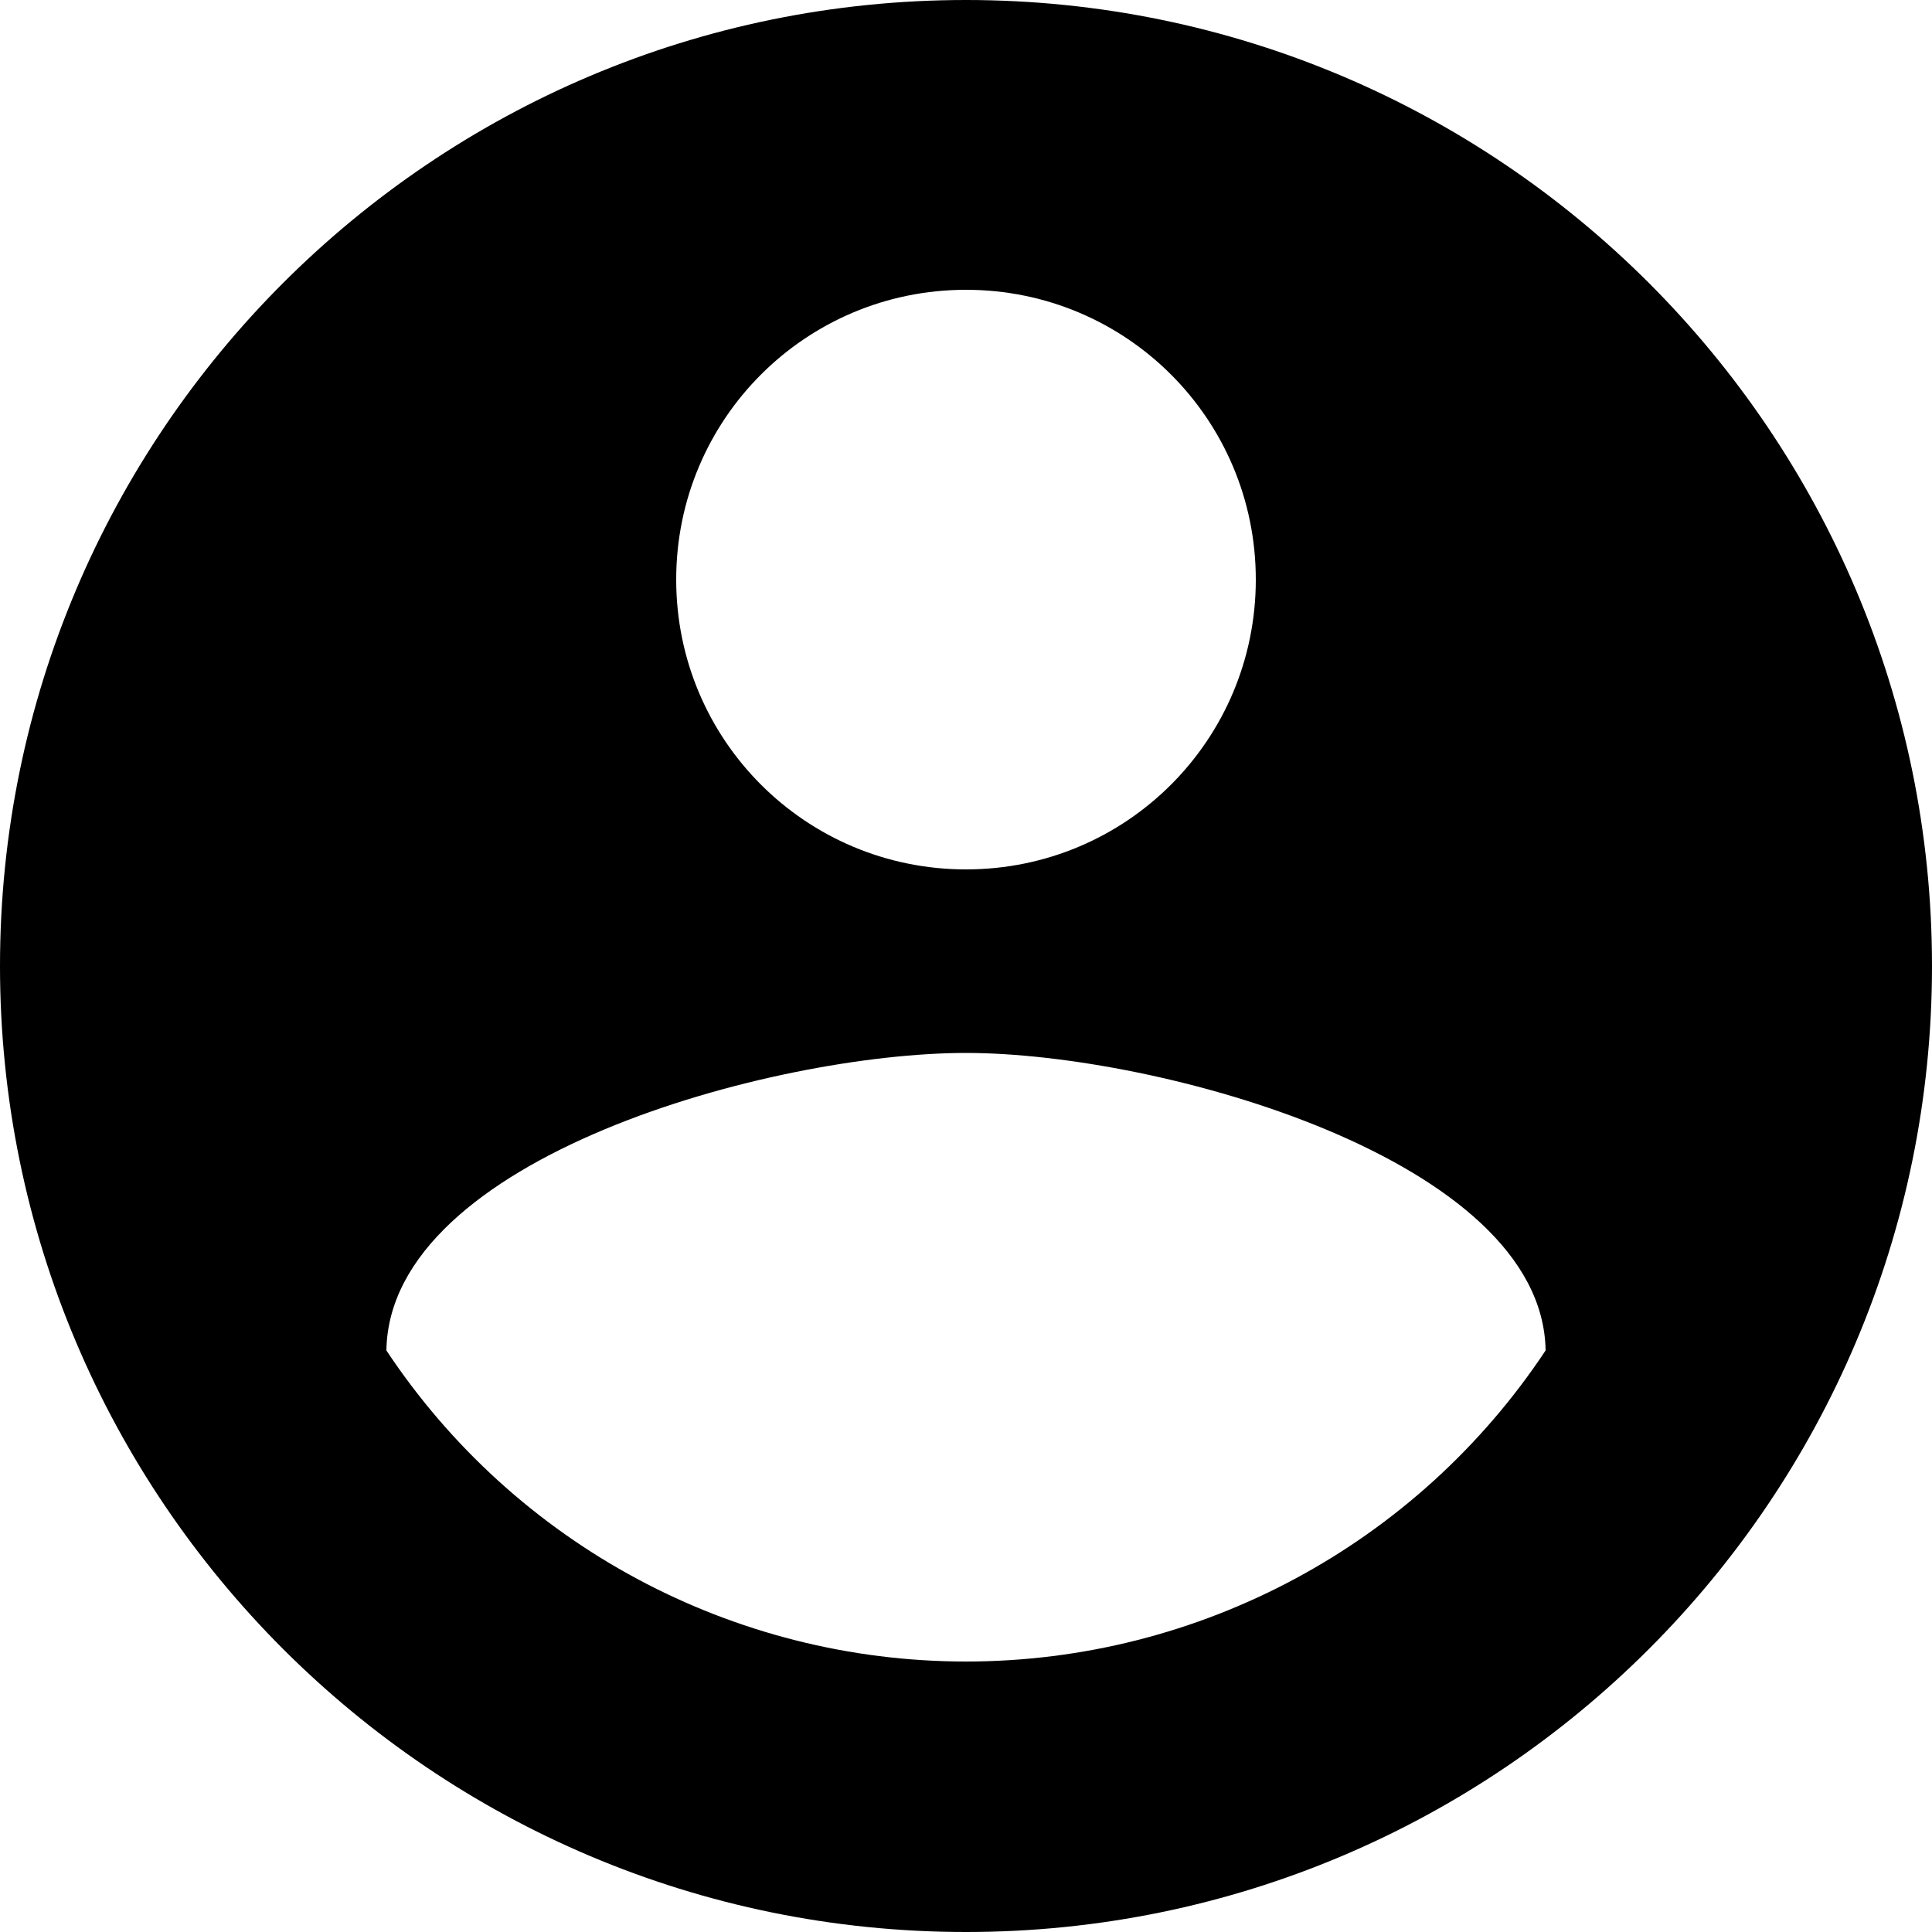
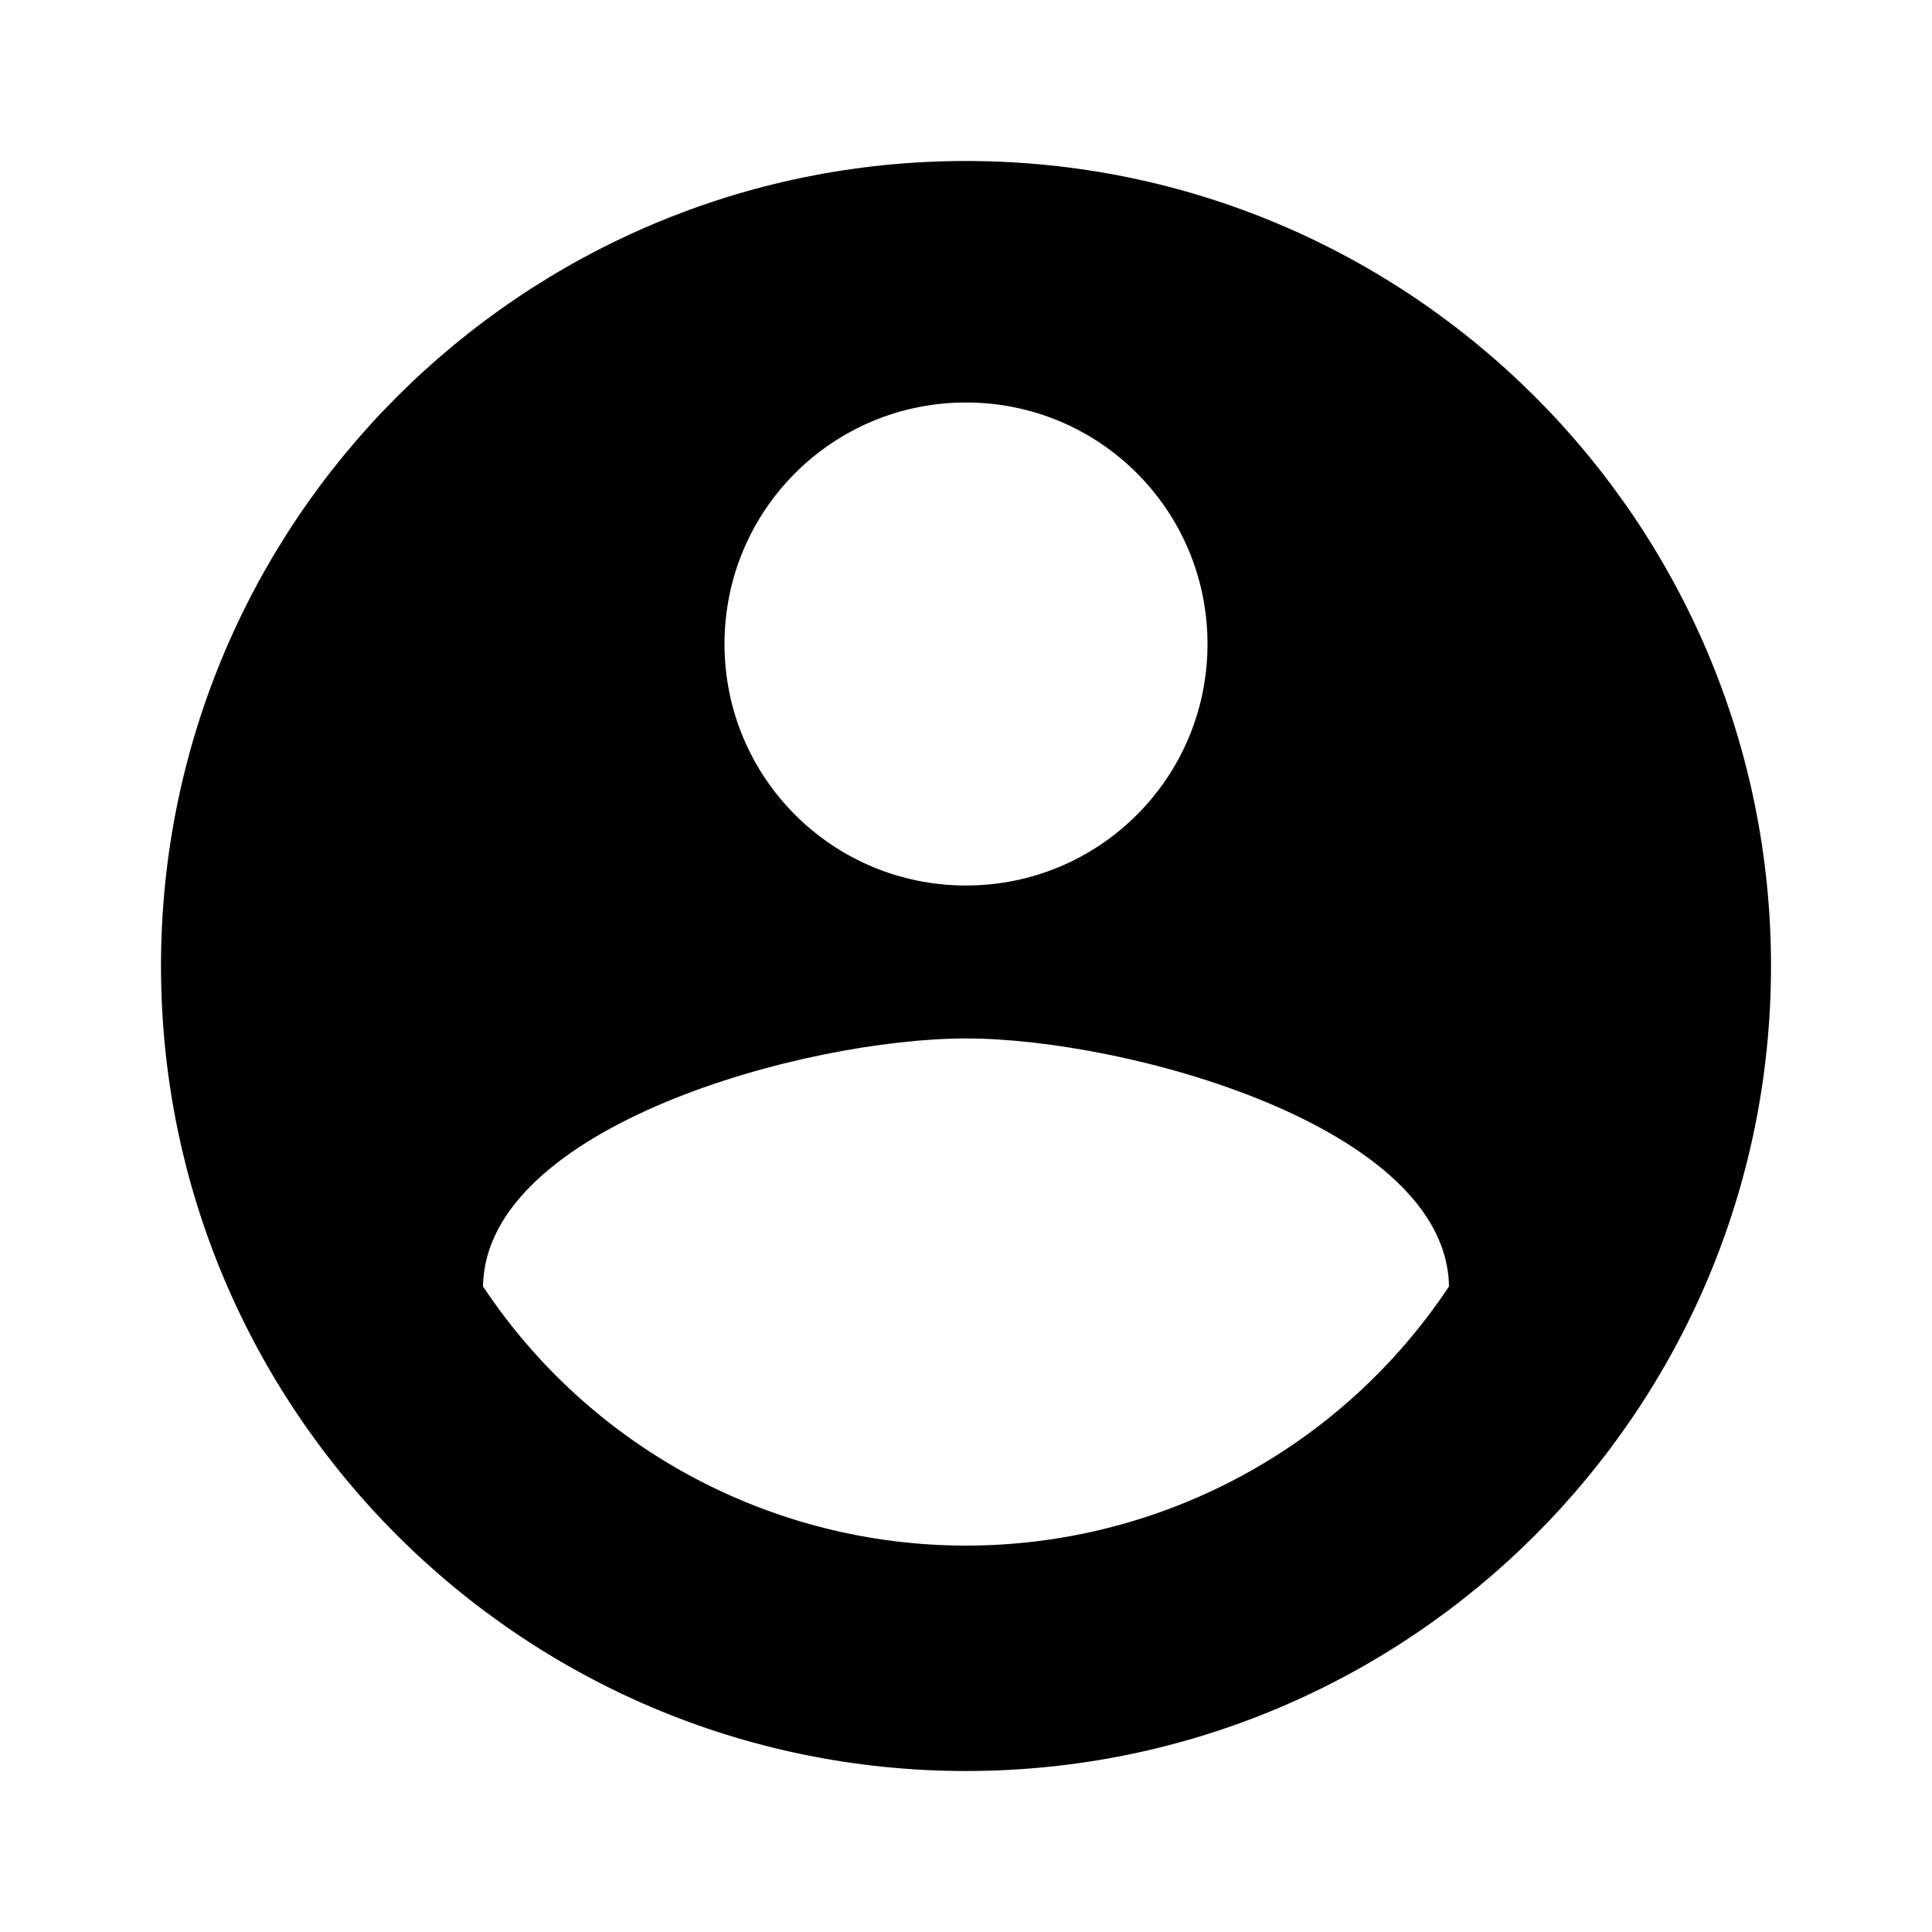
- <svg xmlns="http://www.w3.org/2000/svg" width="20" height="20">
-   <path d="M10 0C4.48 0 0 4.48 0 10s4.48 10 10 10 10-4.48 10-10S15.52 0 10 0zm0 3c1.66 0 3 1.34 3 3s-1.34 3-3 3-3-1.34-3-3 1.34-3 3-3zm0 14.2a7.2 7.2 0 01-6-3.22c.03-2 4-3.08 6-3.08s5.97 1.1 6 3.08a7.2 7.2 0 01-6 3.22z" />
+ <svg xmlns="http://www.w3.org/2000/svg" height="24" viewBox="0 0 24 24" width="24">
+   <path d="M0 0h24v24H0V0z" fill="none" />
+   <path d="M12 2C6.48 2 2 6.48 2 12s4.48 10 10 10 10-4.48 10-10S17.52 2 12 2zm0 3c1.66 0 3 1.34 3 3s-1.34 3-3 3-3-1.34-3-3 1.34-3 3-3zm0 14.2a7.2 7.2 0 01-6-3.22c.03-1.99 4-3.08 6-3.08 1.99 0 5.97 1.09 6 3.08a7.2 7.2 0 01-6 3.22z" />
</svg>
